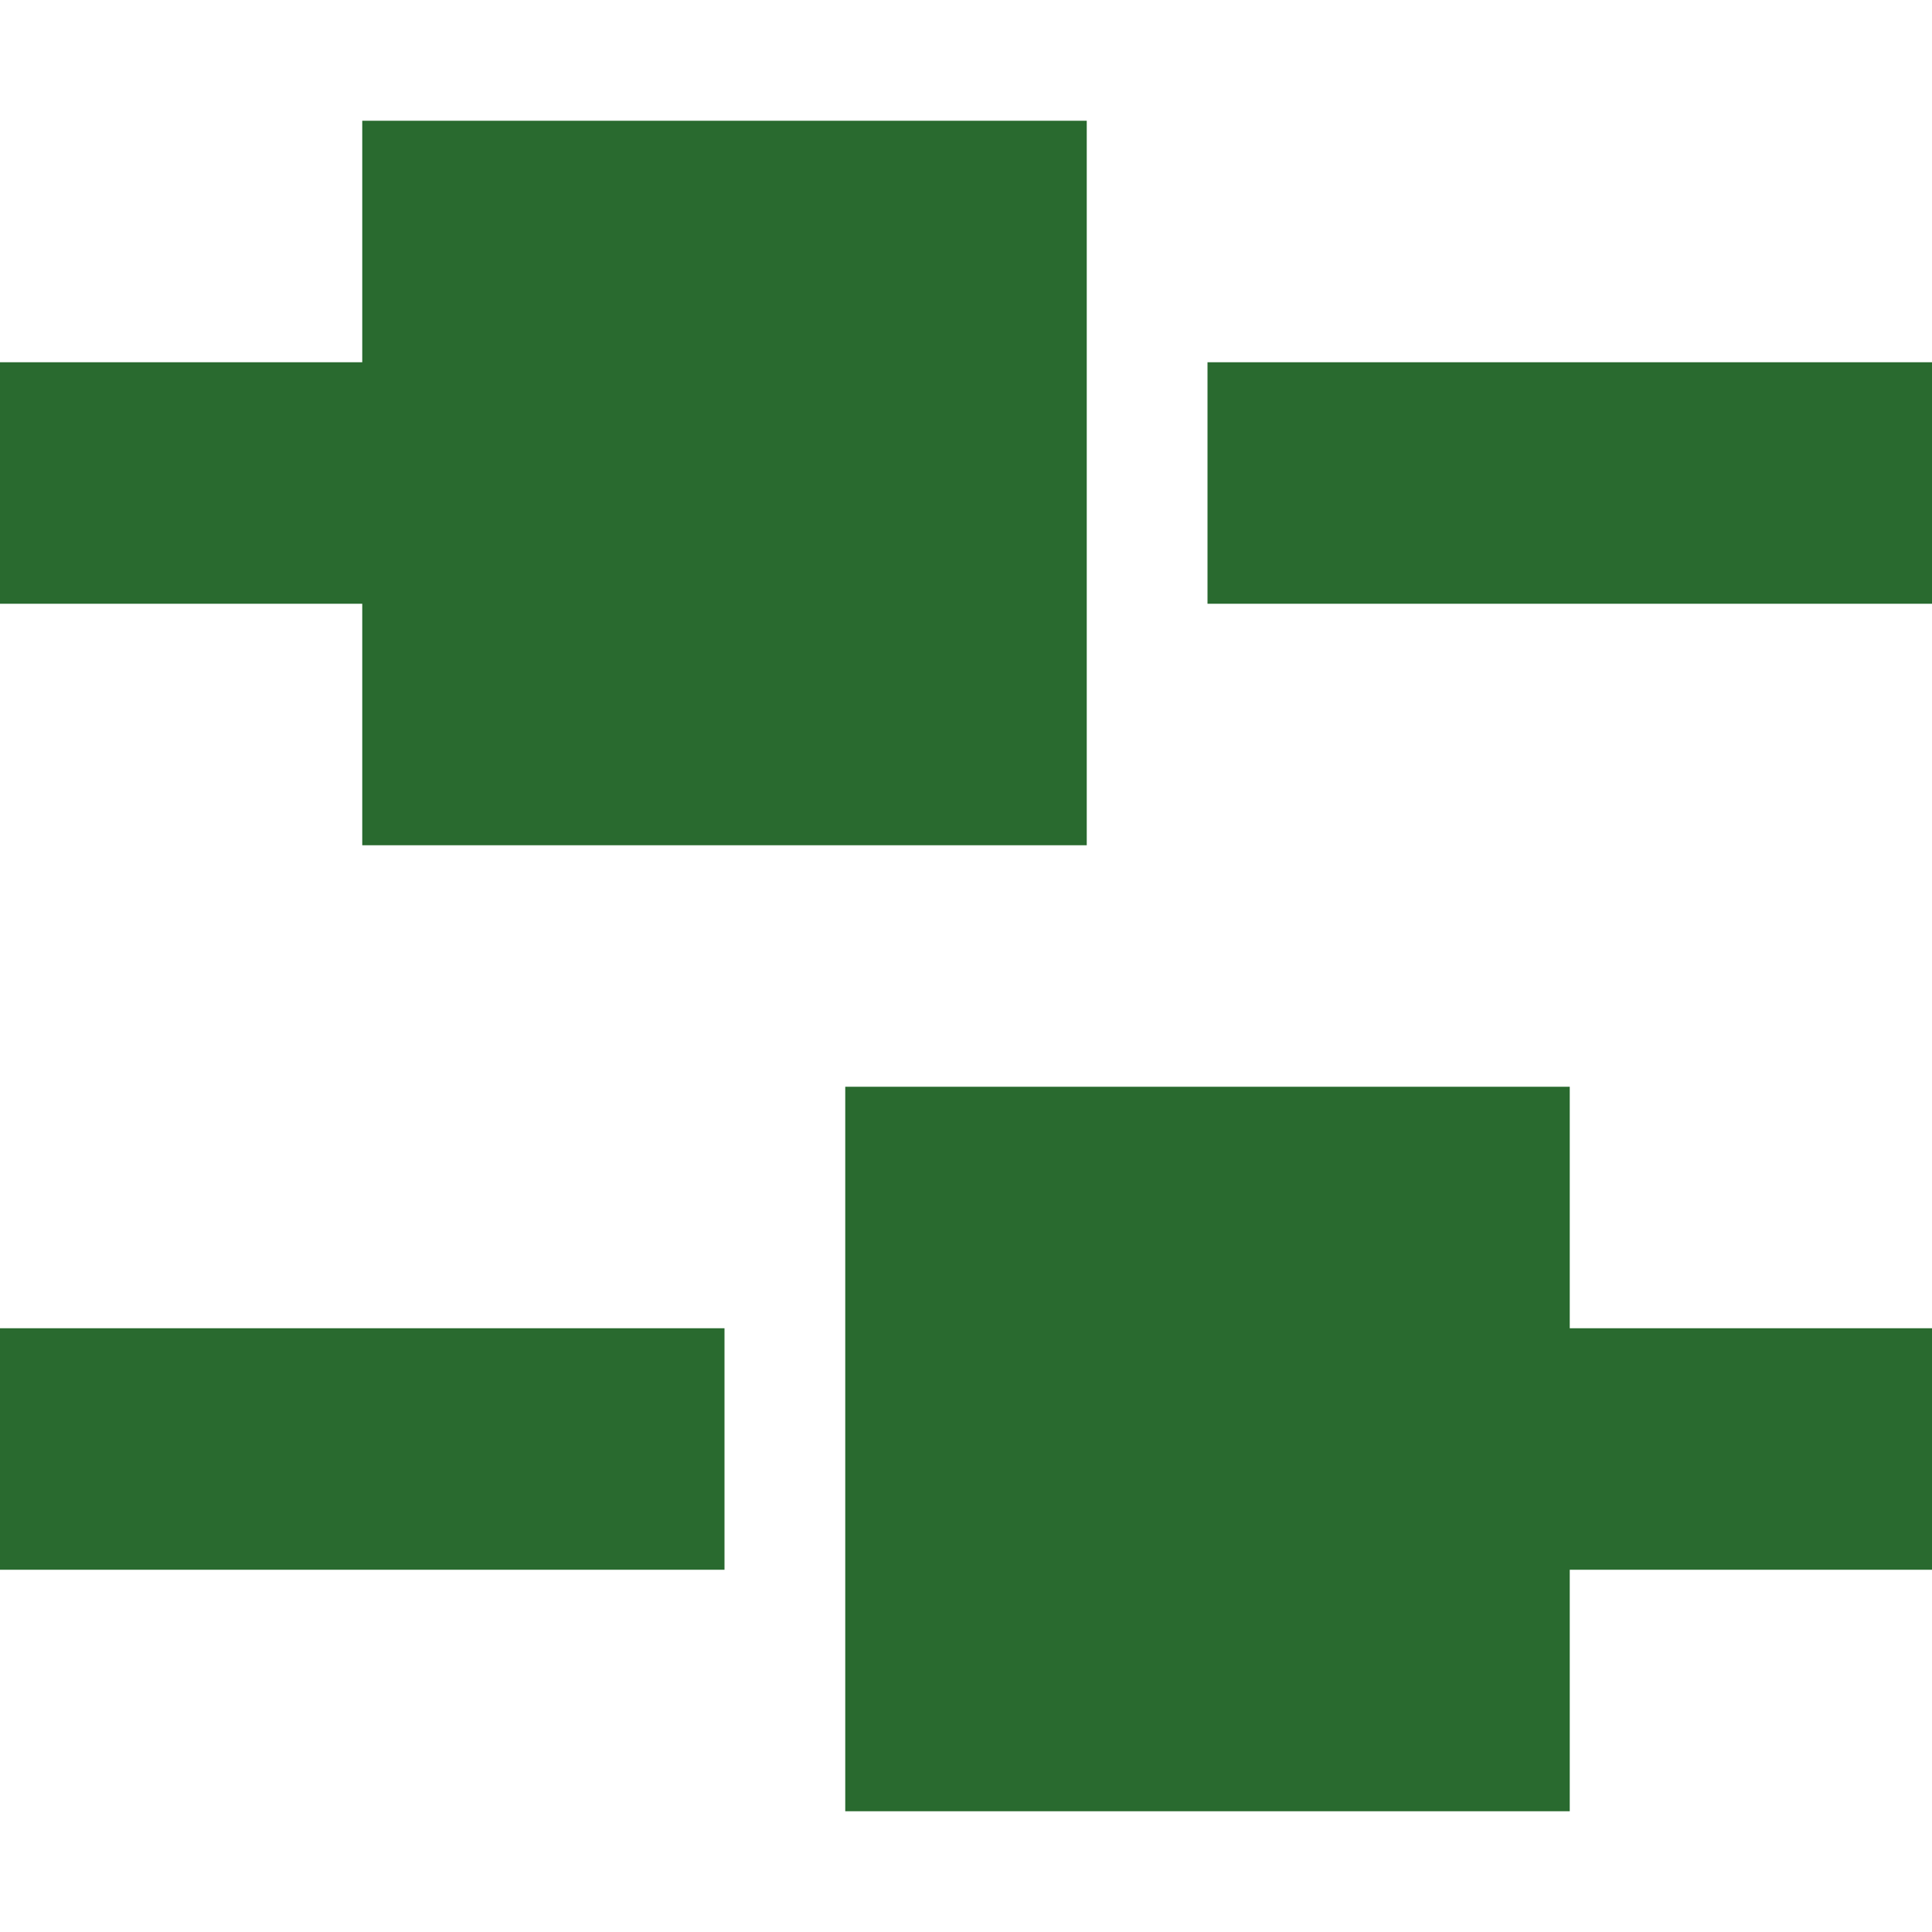
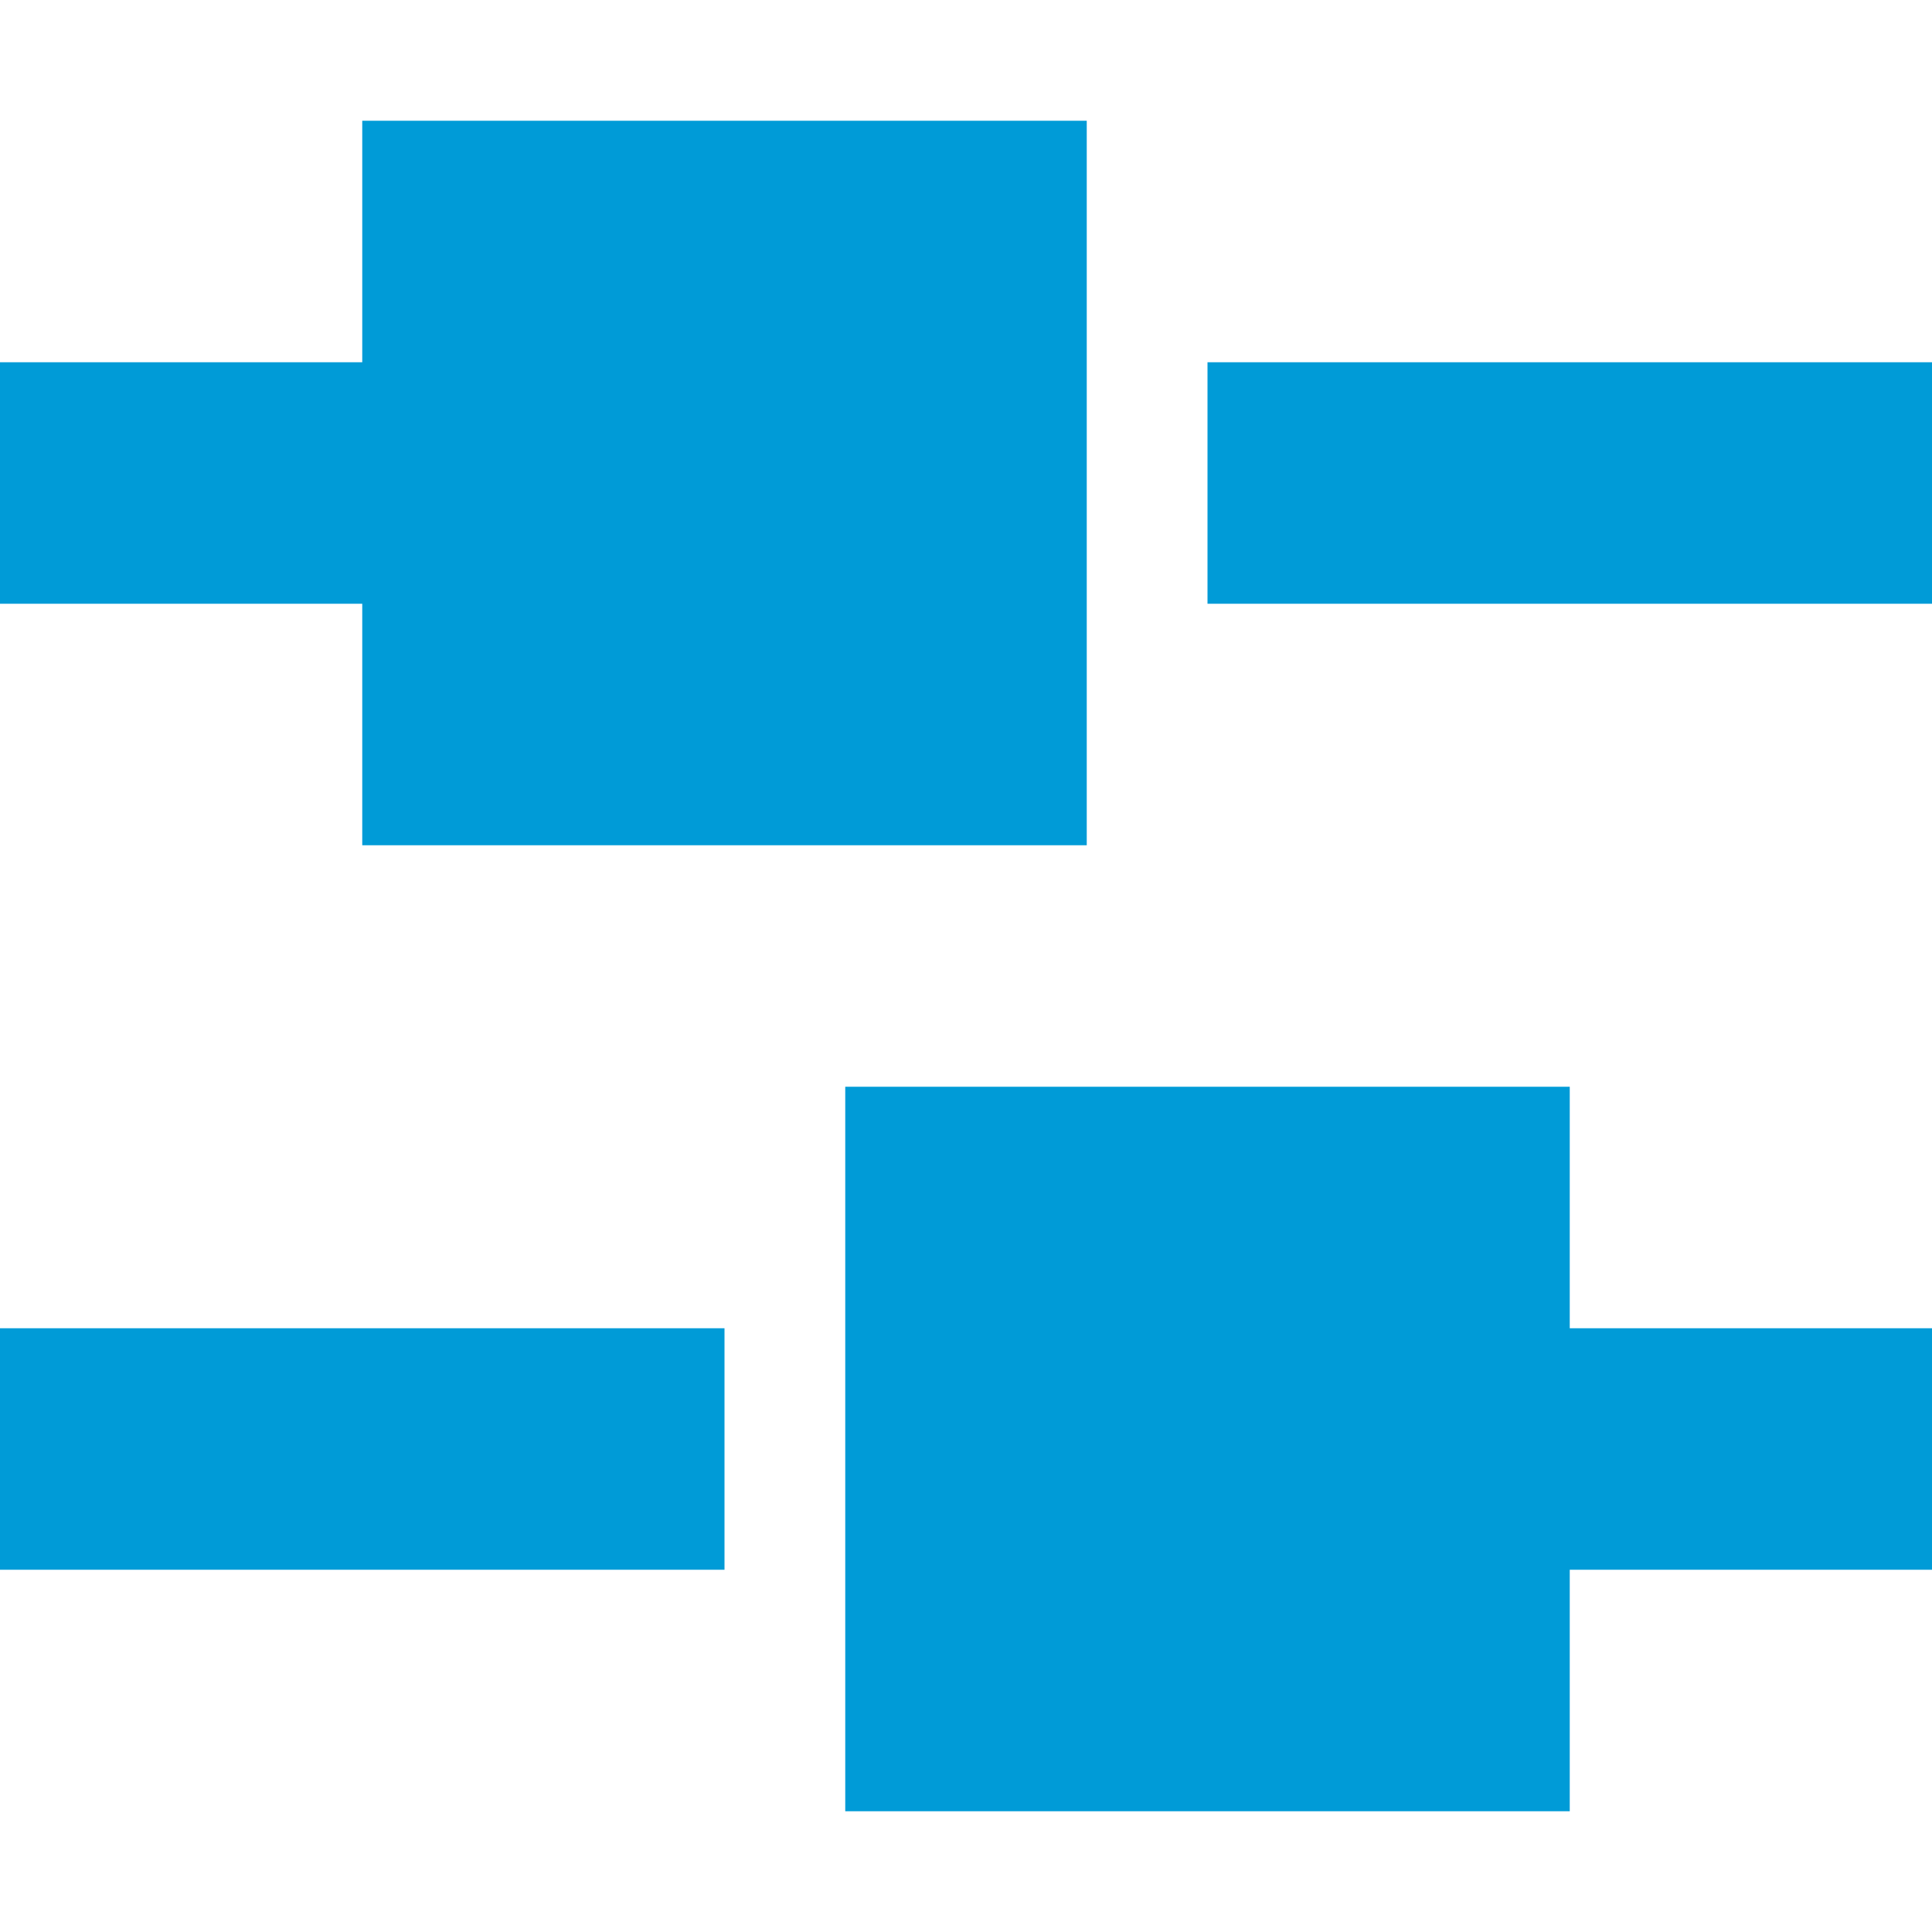
<svg xmlns="http://www.w3.org/2000/svg" version="1.1" id="Layer_1" x="0px" y="0px" width="16px" height="16px" viewBox="0 0 16 16" style="enable-background:new 0 0 16 16;" xml:space="preserve">
  <style type="text/css">
- 	.st0{fill:#296a2f;}
+ 	.st0{fill:#009bd7;}
</style>
  <g>
    <rect x="10" y="3" class="st0" width="6" height="2" />
    <polygon class="st0" points="3,7 9,7 9,1 3,1 3,3 0,3 0,5 3,5  " />
    <rect y="11" class="st0" width="6" height="2" />
    <polygon class="st0" points="13,9 7,9 7,15 13,15 13,13 16,13 16,11 13,11  " />
  </g>
</svg>
